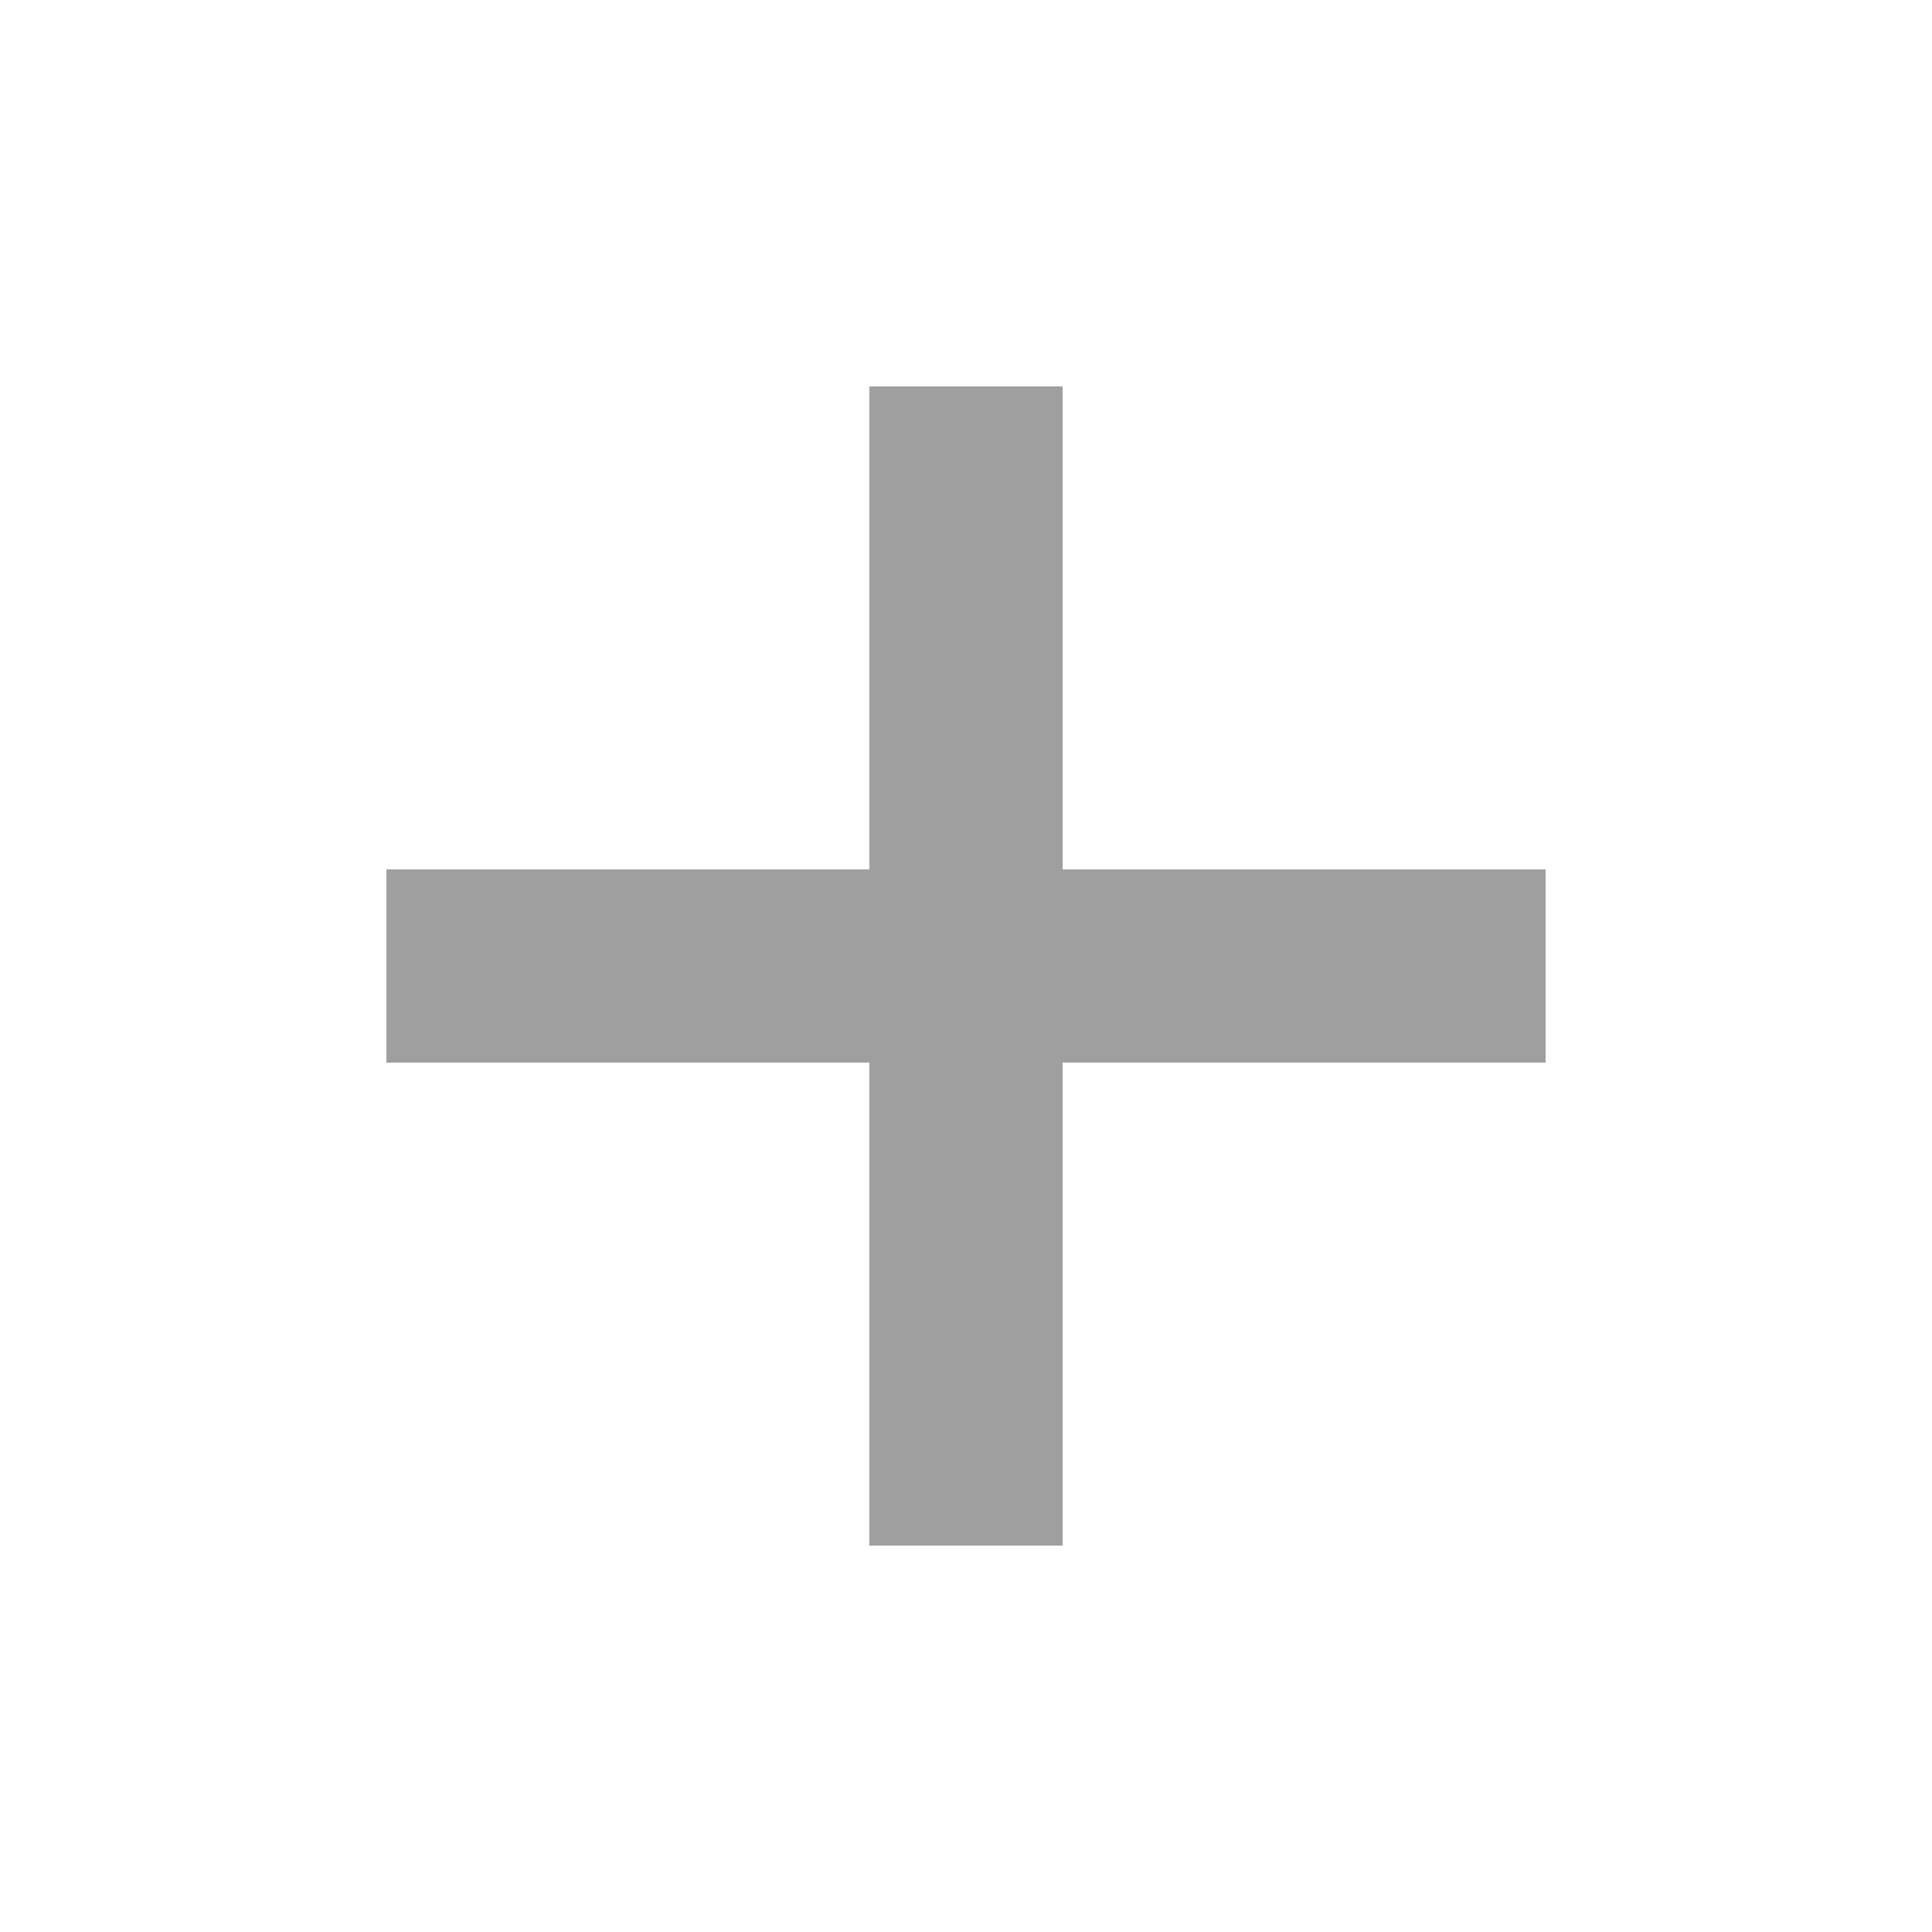
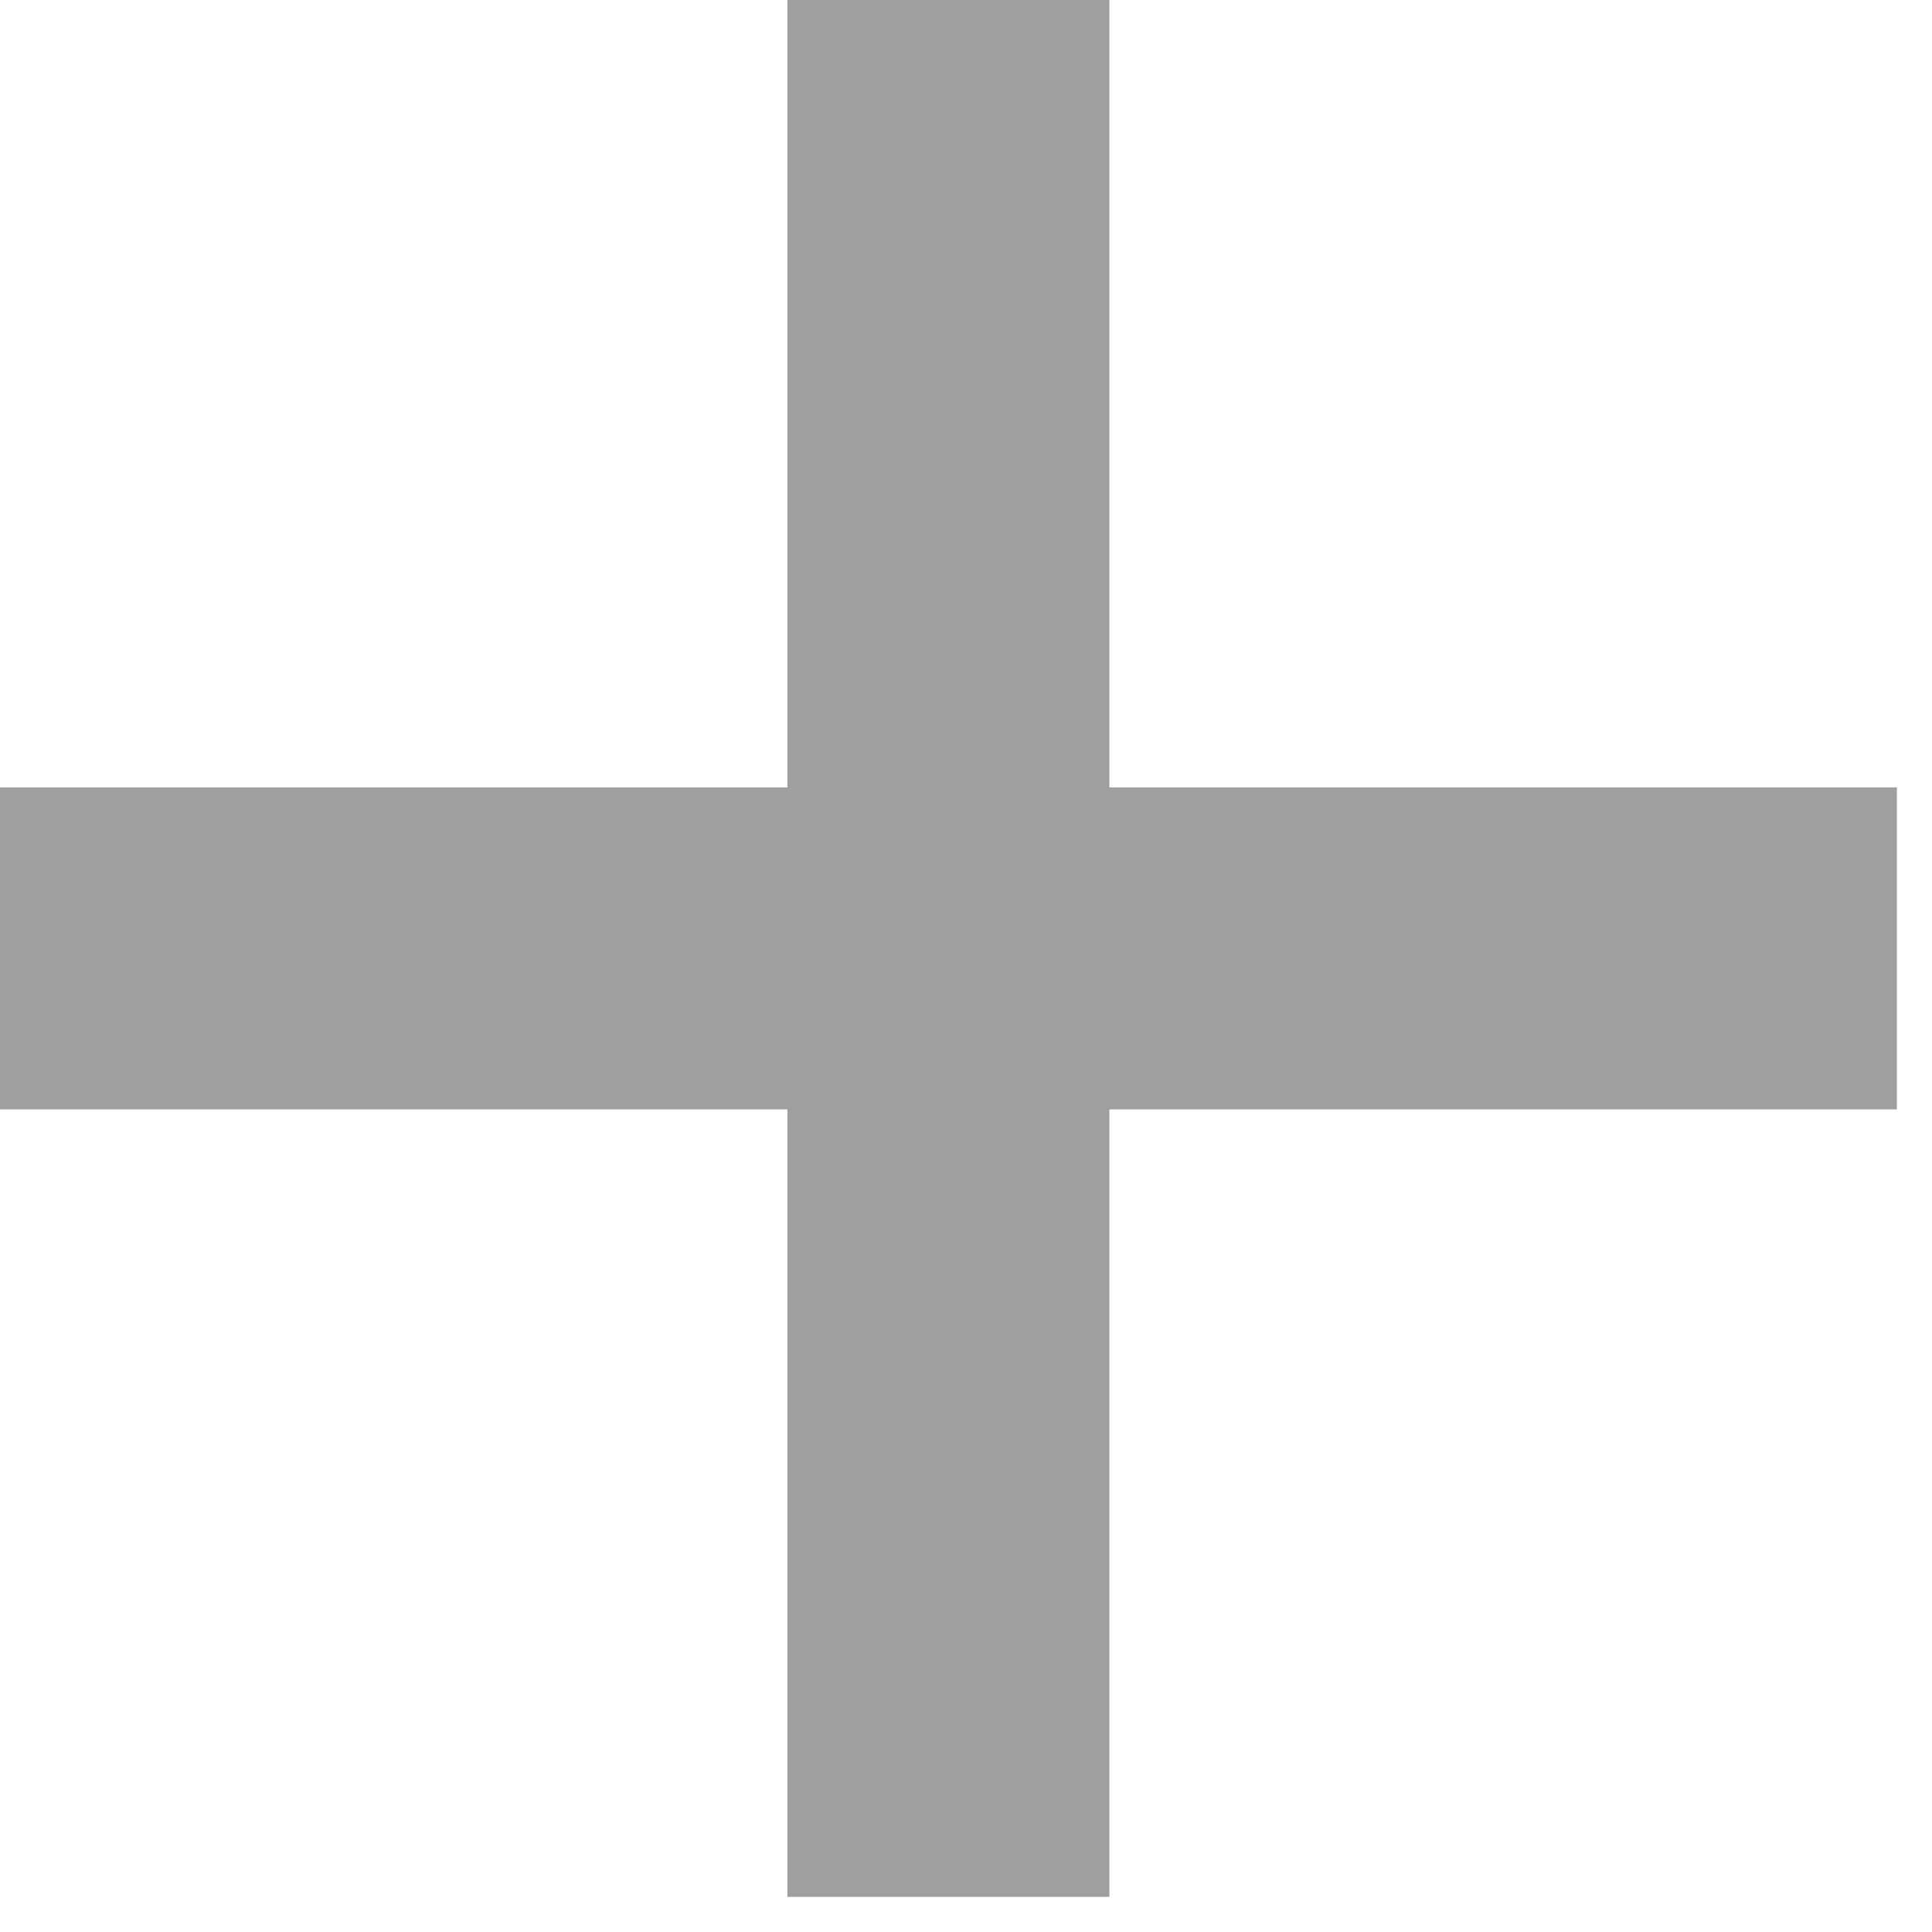
- <svg xmlns="http://www.w3.org/2000/svg" width="20" height="20" viewBox="0 0 20 20" fill="none">
-   <path d="M10 4V16" stroke="#9F9F9F" stroke-width="2" />
-   <path d="M4 10H16" stroke="#9F9F9F" stroke-width="2" />
+ <svg xmlns="http://www.w3.org/2000/svg" width="18" height="18" viewBox="0 0 18 18" fill="none">
+   <path d="M8.836 0V17.673" stroke="#9F9F9F" stroke-width="3" />
+   <path d="M0 8.836H17.673" stroke="#9F9F9F" stroke-width="3" />
</svg>
